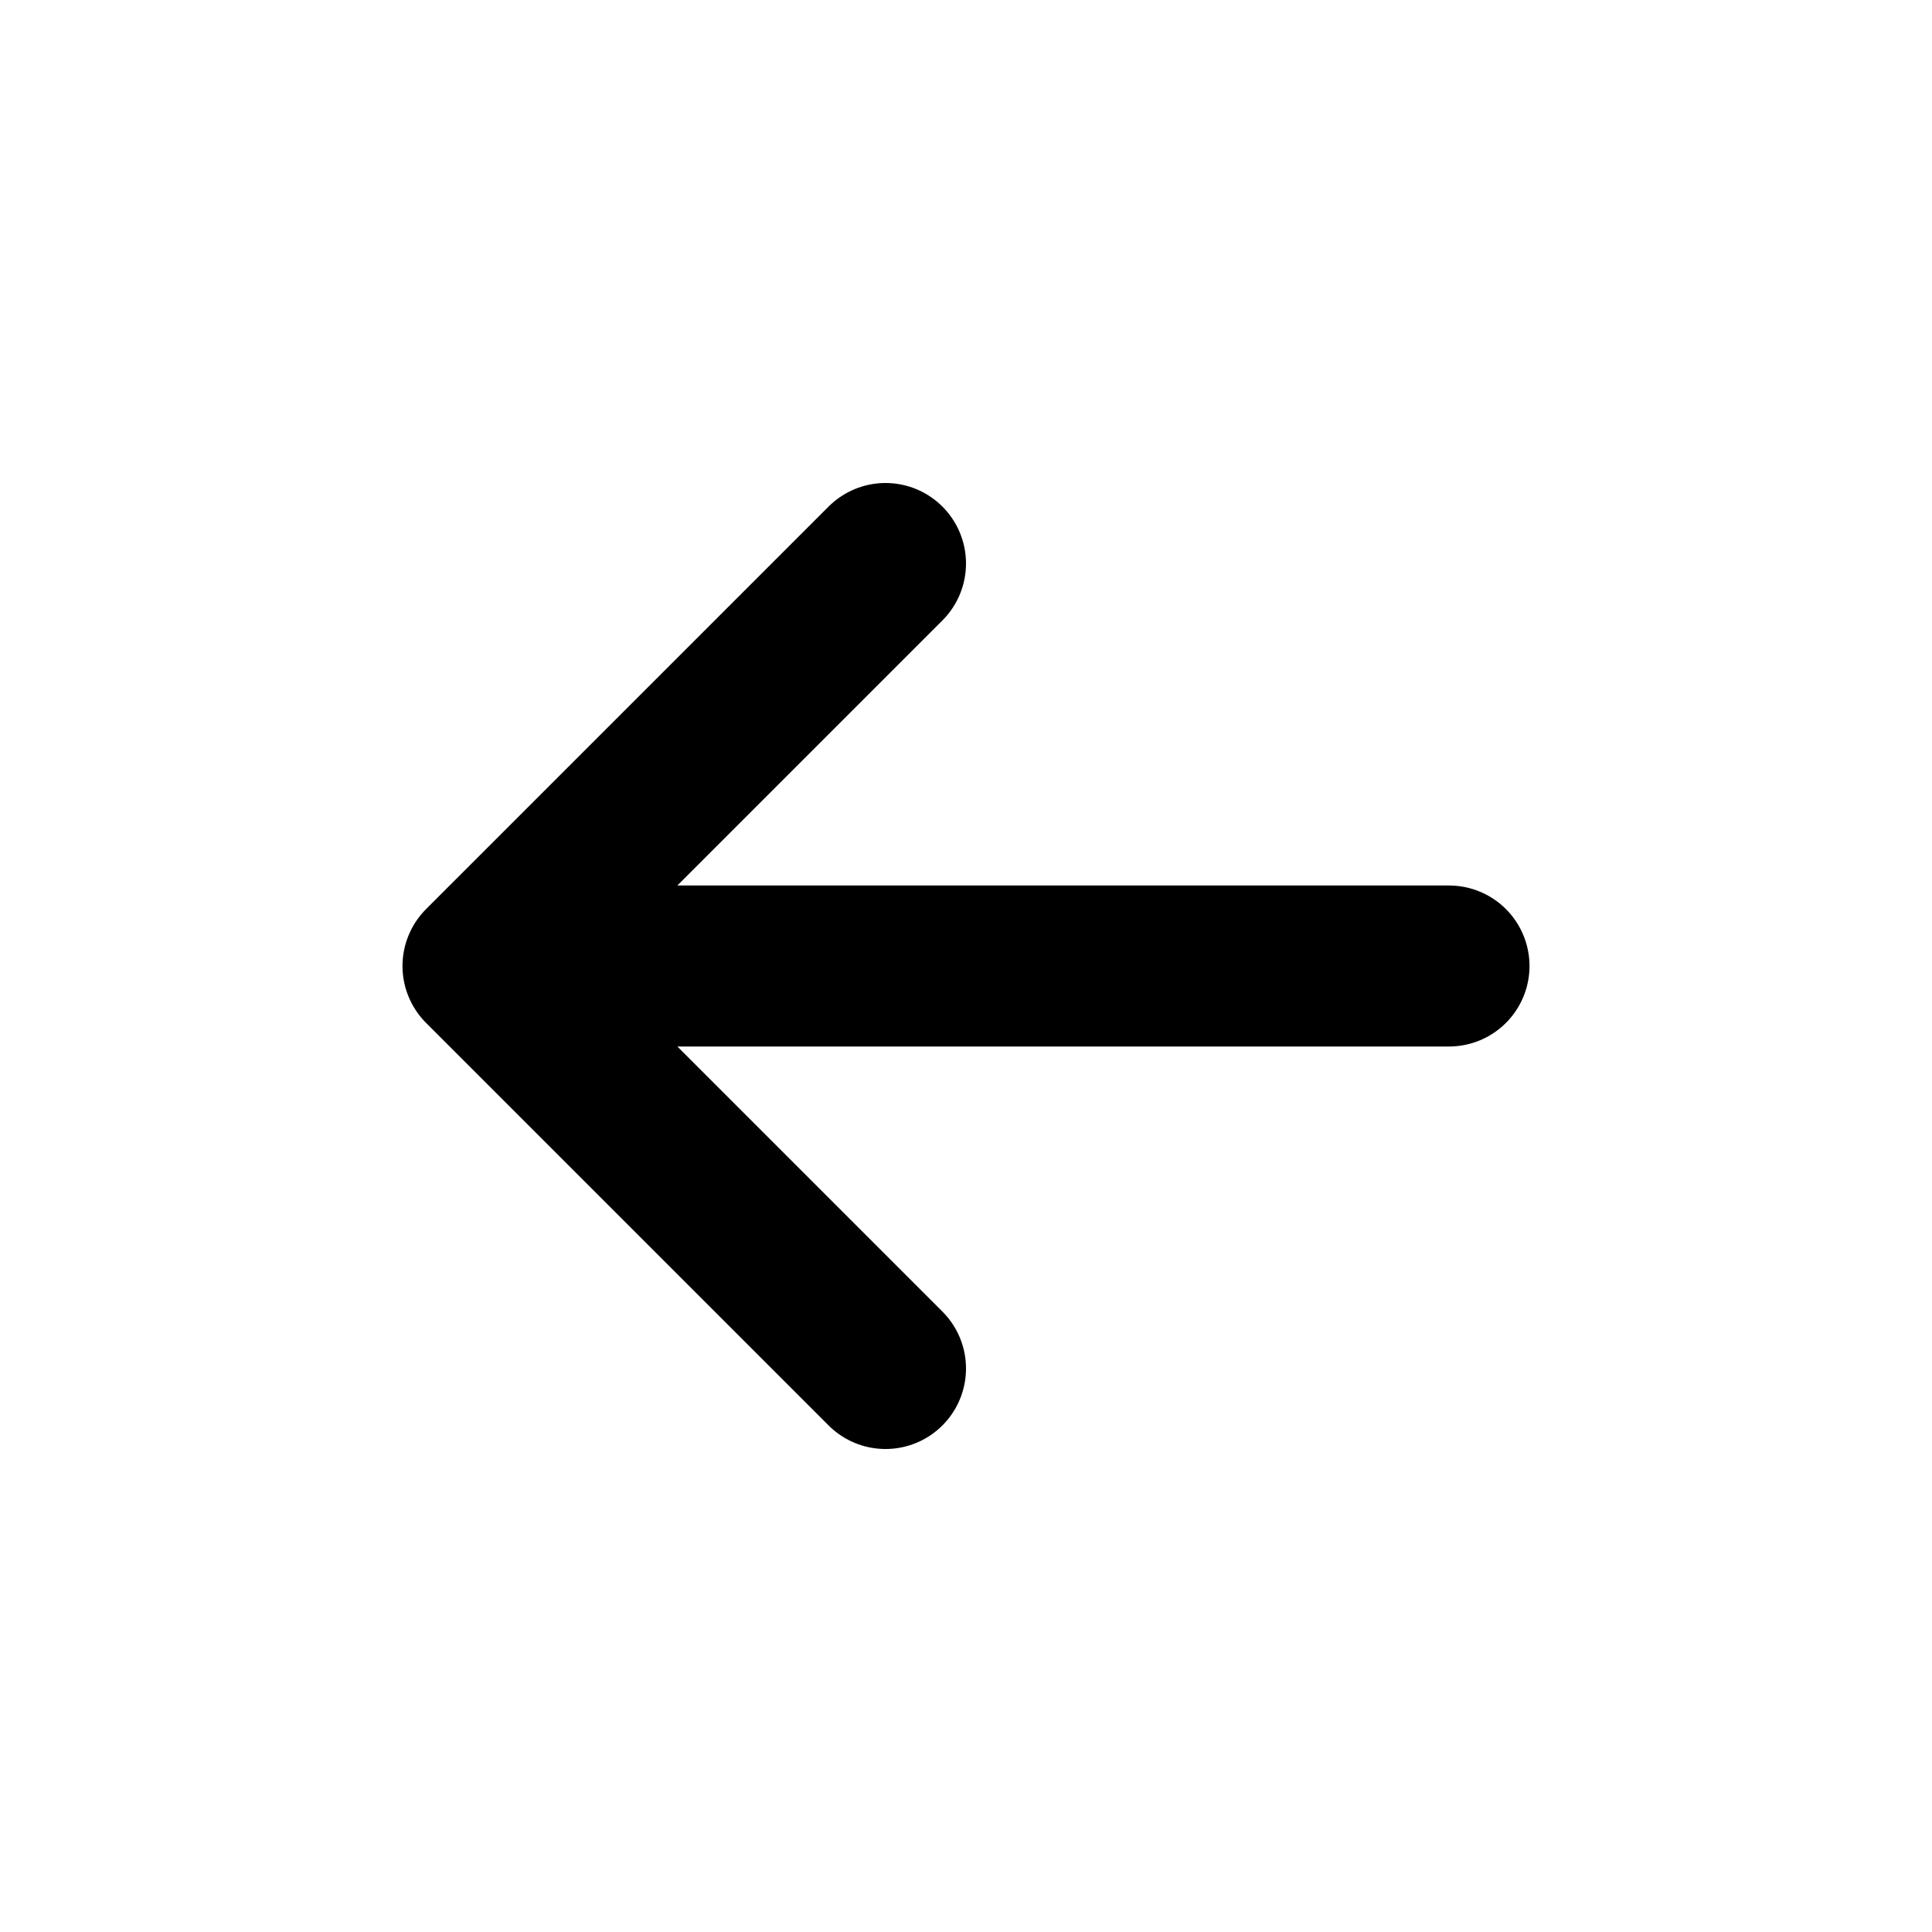
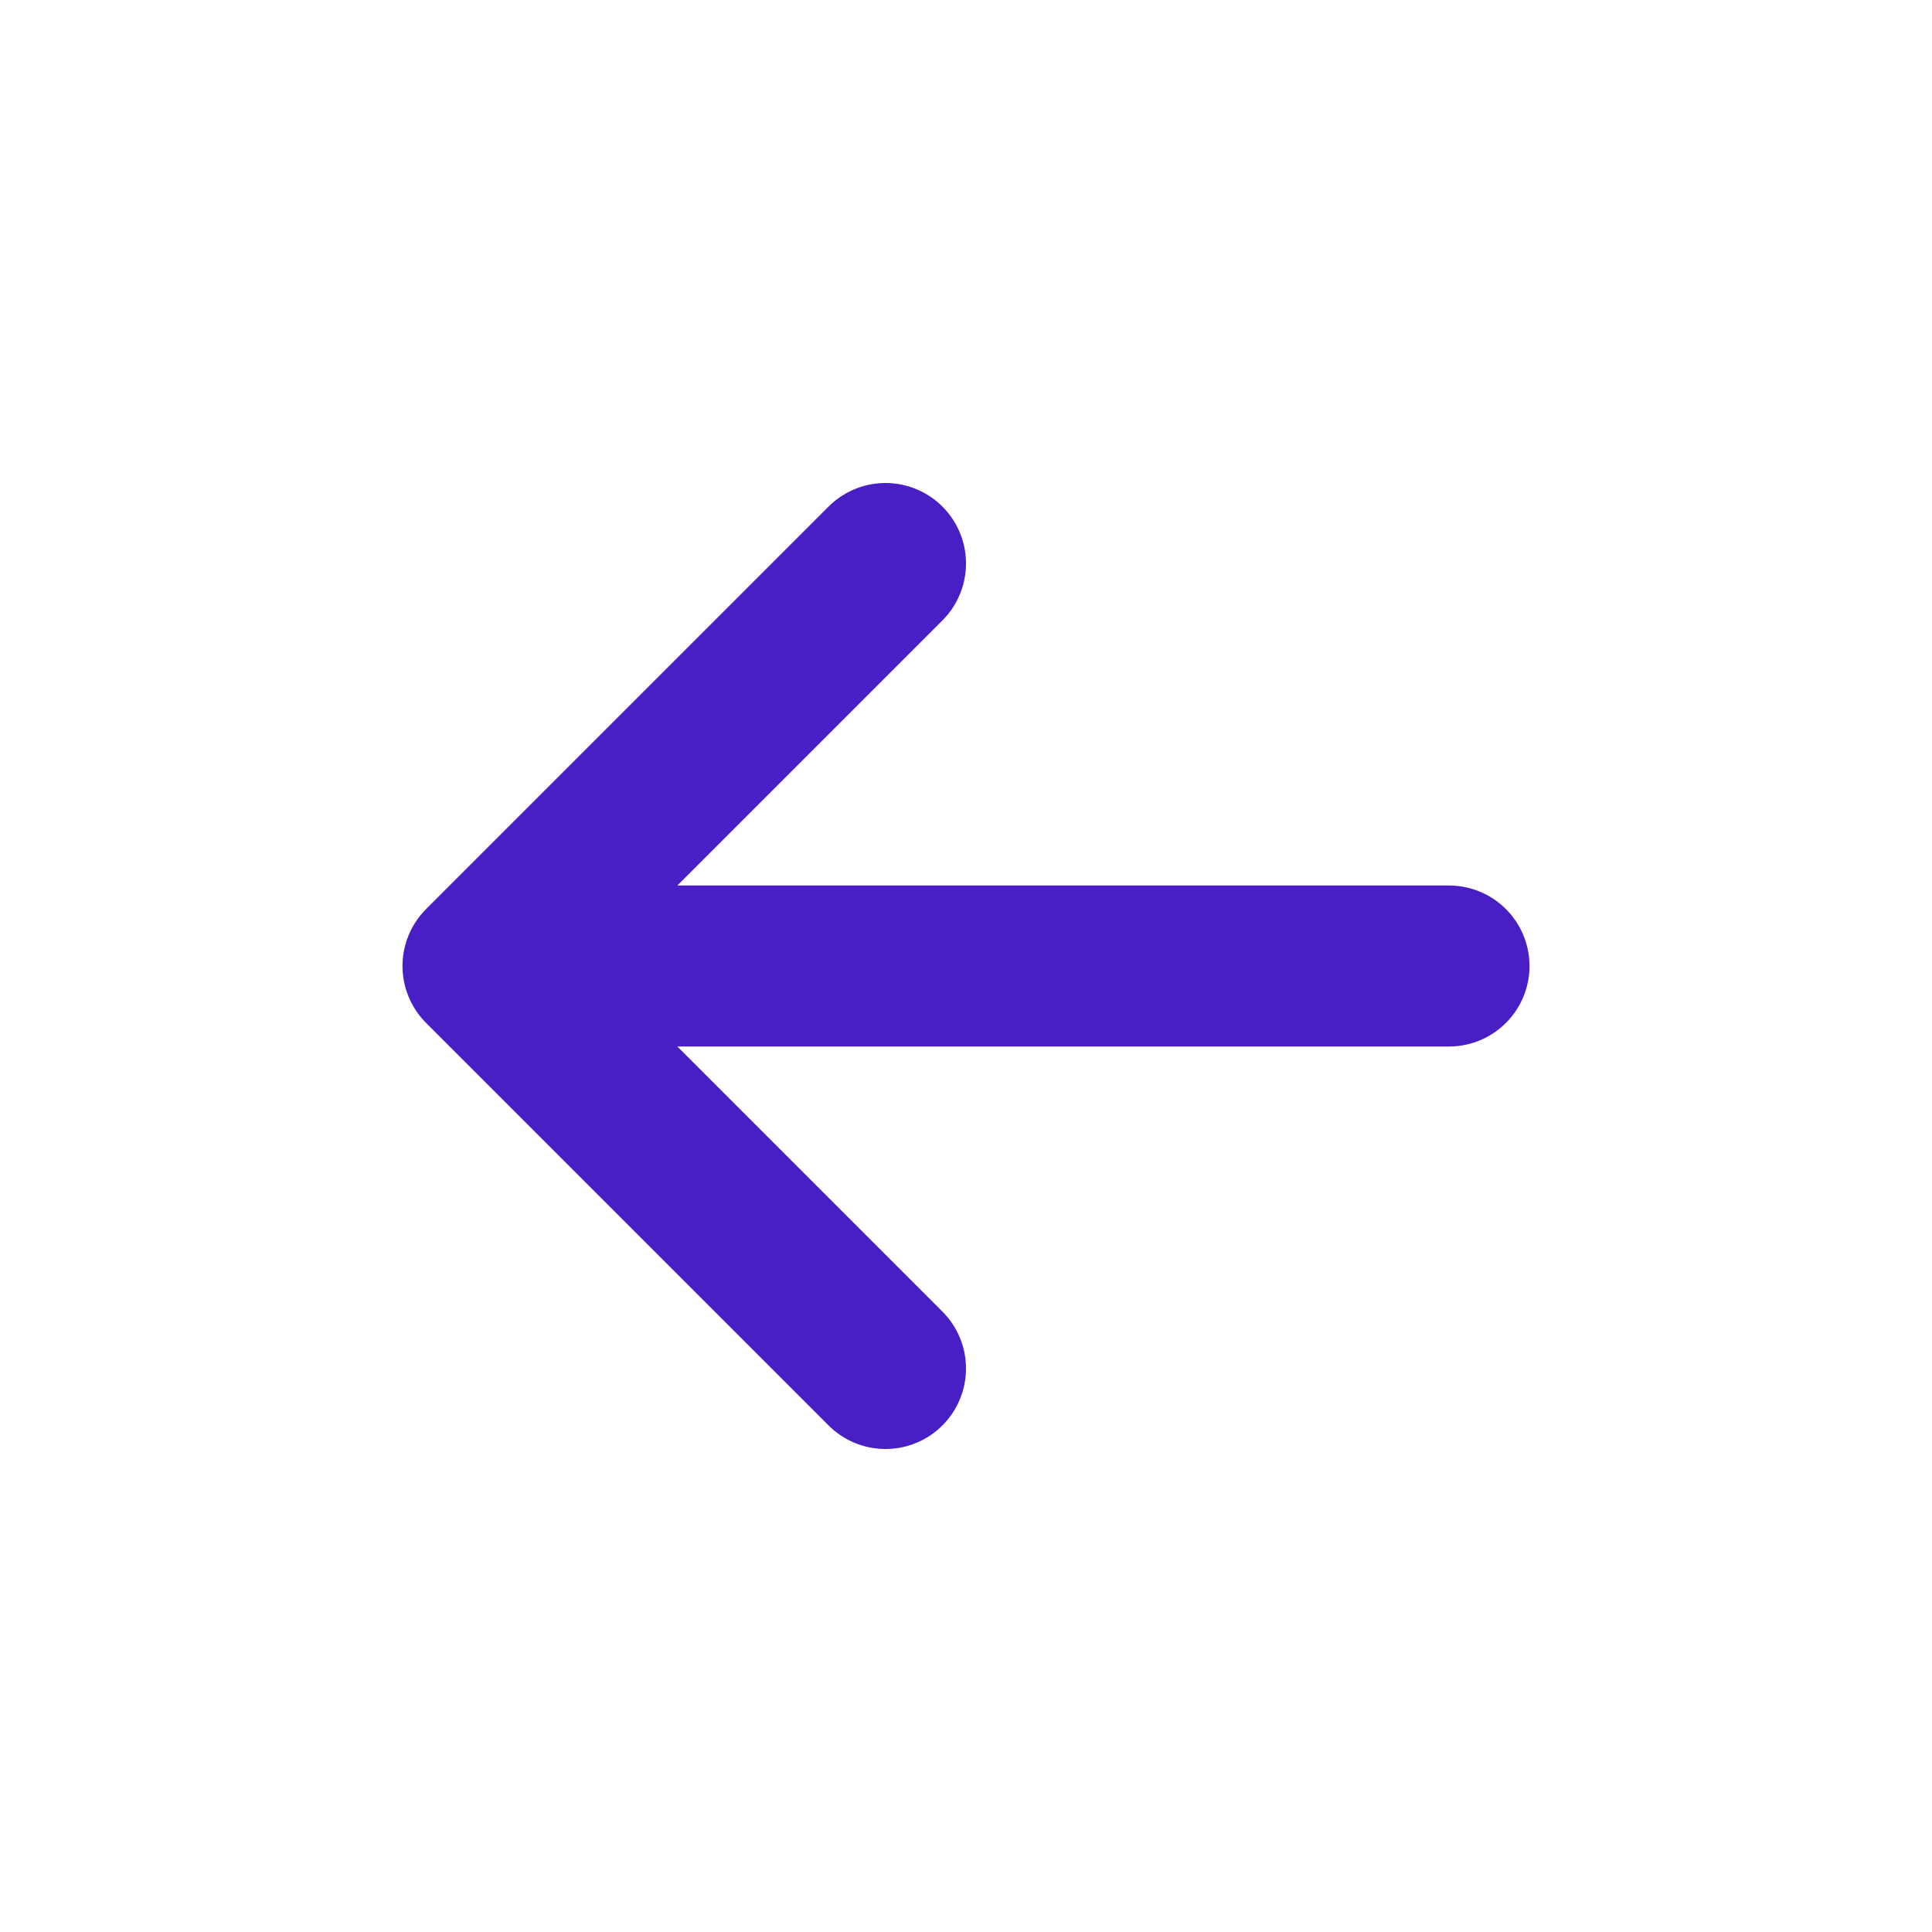
- <svg xmlns="http://www.w3.org/2000/svg" className="h-6 w-6" fill="none" viewBox="0 0 24 24" stroke="currentColor">
+ <svg xmlns="http://www.w3.org/2000/svg" className="h-6 w-6" fill="none" viewBox="0 0 24 24" stroke="#491EC4">
  <path stroke-linecap="round" stroke-linejoin="round" stroke-width="2" d="M11 17l-5-5m0 0l5-5m-5 5h12" />
</svg>
